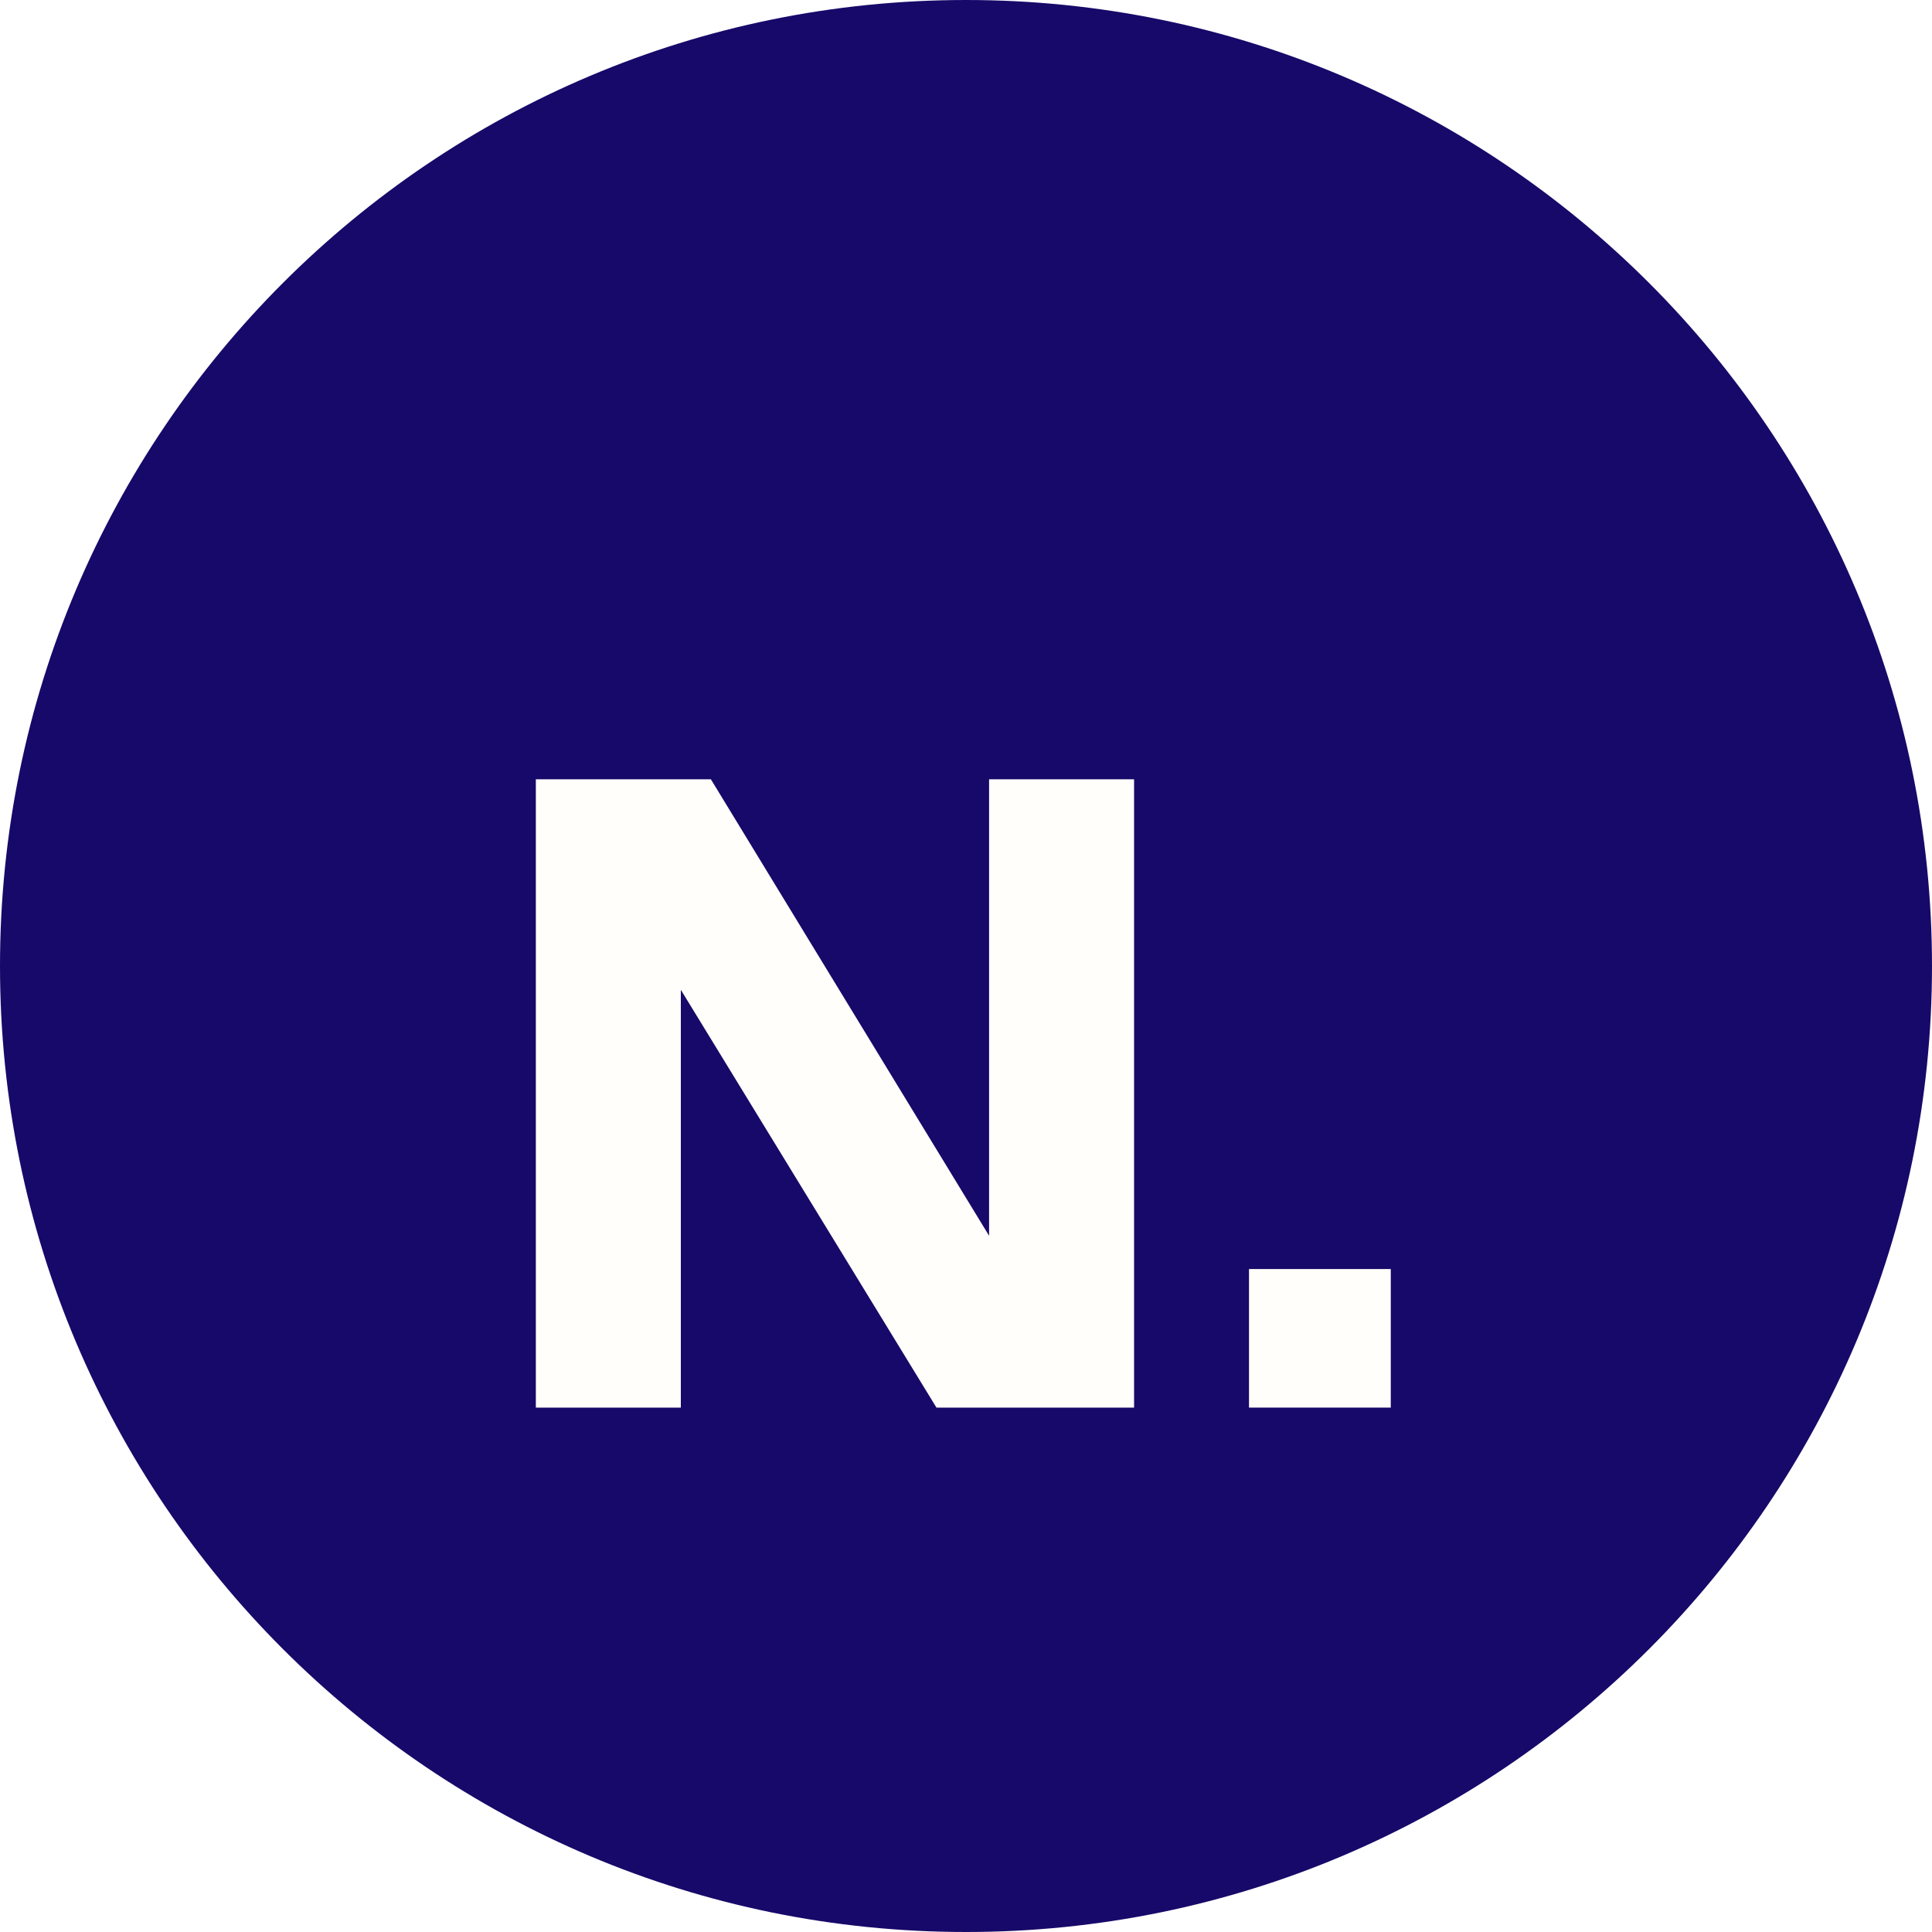
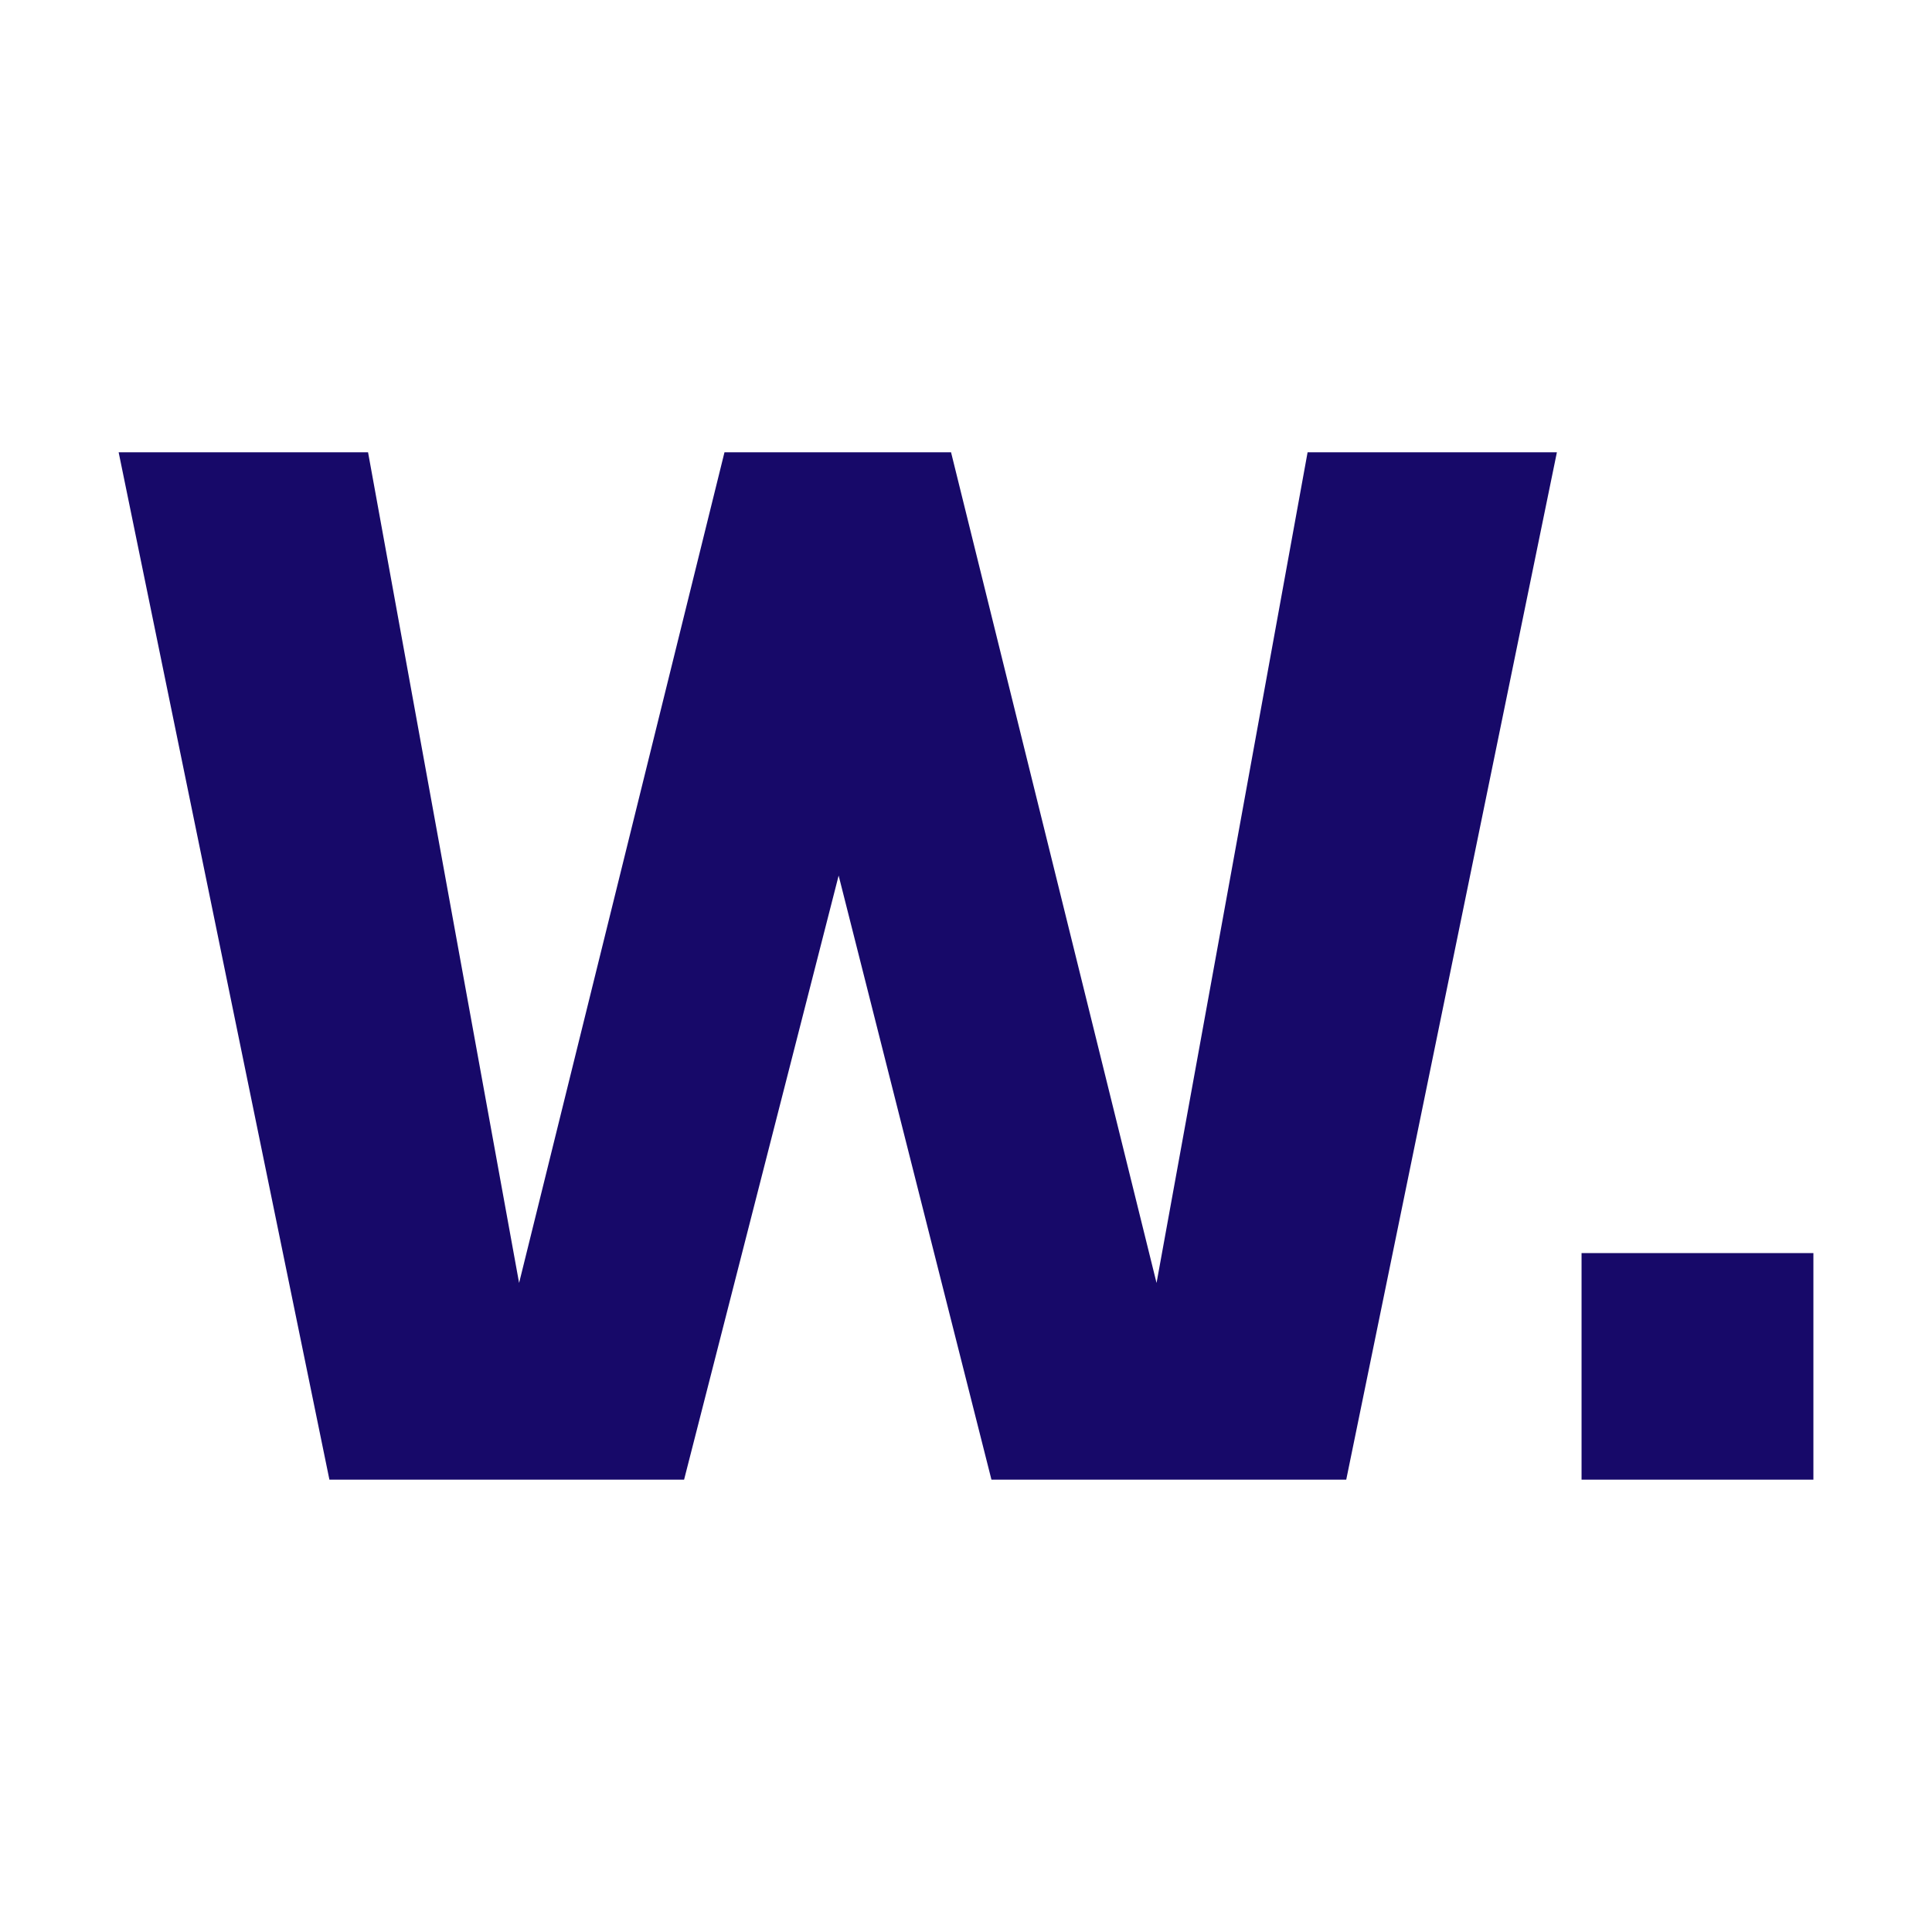
- <svg xmlns="http://www.w3.org/2000/svg" width="900" zoomAndPan="magnify" viewBox="300 300 900 900" height="900" preserveAspectRatio="xMidYMid meet" version="1.0">
+ <svg xmlns="http://www.w3.org/2000/svg" width="275" zoomAndPan="magnify" viewBox="44.37 78.88 275 275" height="275" preserveAspectRatio="xMidYMid meet" version="1.0">
+   <style>@media (prefers-color-scheme:dark){g[fill],path[fill]{fill:#fffefa}}</style>
  <defs>
    <g />
-     <clipPath id="4b717c436f">
-       <path d="M 300 300 L 1200 300 L 1200 1200 L 300 1200 Z M 300 300 " clip-rule="nonzero" />
-     </clipPath>
-     <clipPath id="c4b6da5375">
-       <path d="M 750 300 C 501.473 300 300 501.473 300 750 C 300 998.527 501.473 1200 750 1200 C 998.527 1200 1200 998.527 1200 750 C 1200 501.473 998.527 300 750 300 Z M 750 300 " clip-rule="nonzero" />
-     </clipPath>
  </defs>
-   <g clip-path="url(#4b717c436f)">
-     <g clip-path="url(#c4b6da5375)">
-       <path fill="#170969" d="M 300 300 L 1200 300 L 1200 1200 L 300 1200 Z M 300 300 " fill-opacity="1" fill-rule="nonzero" />
-     </g>
-   </g>
-   <g fill="#fffefa" fill-opacity="1">
-     <g transform="translate(524.0976, 955.7162)">
+   <g fill="#170969" fill-opacity="1">
+     <g transform="translate(58.50838, 289.4936)">
      <g>
-         <path d="M 25.516 0 L 25.516 -292.688 L 107.062 -292.688 L 236.656 -80.047 L 236.656 -292.688 L 304.203 -292.688 L 304.203 0 L 212.141 0 L 93.062 -194.625 L 93.062 0 Z M 25.516 0 " />
+         <path d="M 32.75 0 L 2.75 -146.234 L 38.25 -146.234 L 59.75 -28 L 88.984 -146.234 L 121.234 -146.234 L 150.484 -28 L 171.984 -146.234 L 207.469 -146.234 L 177.484 0 L 126.984 0 L 105.234 -85.984 L 83.234 0 Z M 32.75 0 " />
      </g>
    </g>
  </g>
-   <g fill="#fffefa" fill-opacity="1">
-     <g transform="translate(853.8162, 955.7162)">
+   <g fill="#170969" fill-opacity="1">
+     <g transform="translate(255.4881, 289.4936)">
      <g>
-         <path d="M 28.016 0 L 28.016 -64.547 L 94.062 -64.547 L 94.062 0 Z M 28.016 0 " />
+         <path d="M 14 0 L 14 -32.25 L 47 -32.25 L 47 0 Z M 14 0 " />
      </g>
    </g>
  </g>
</svg>
